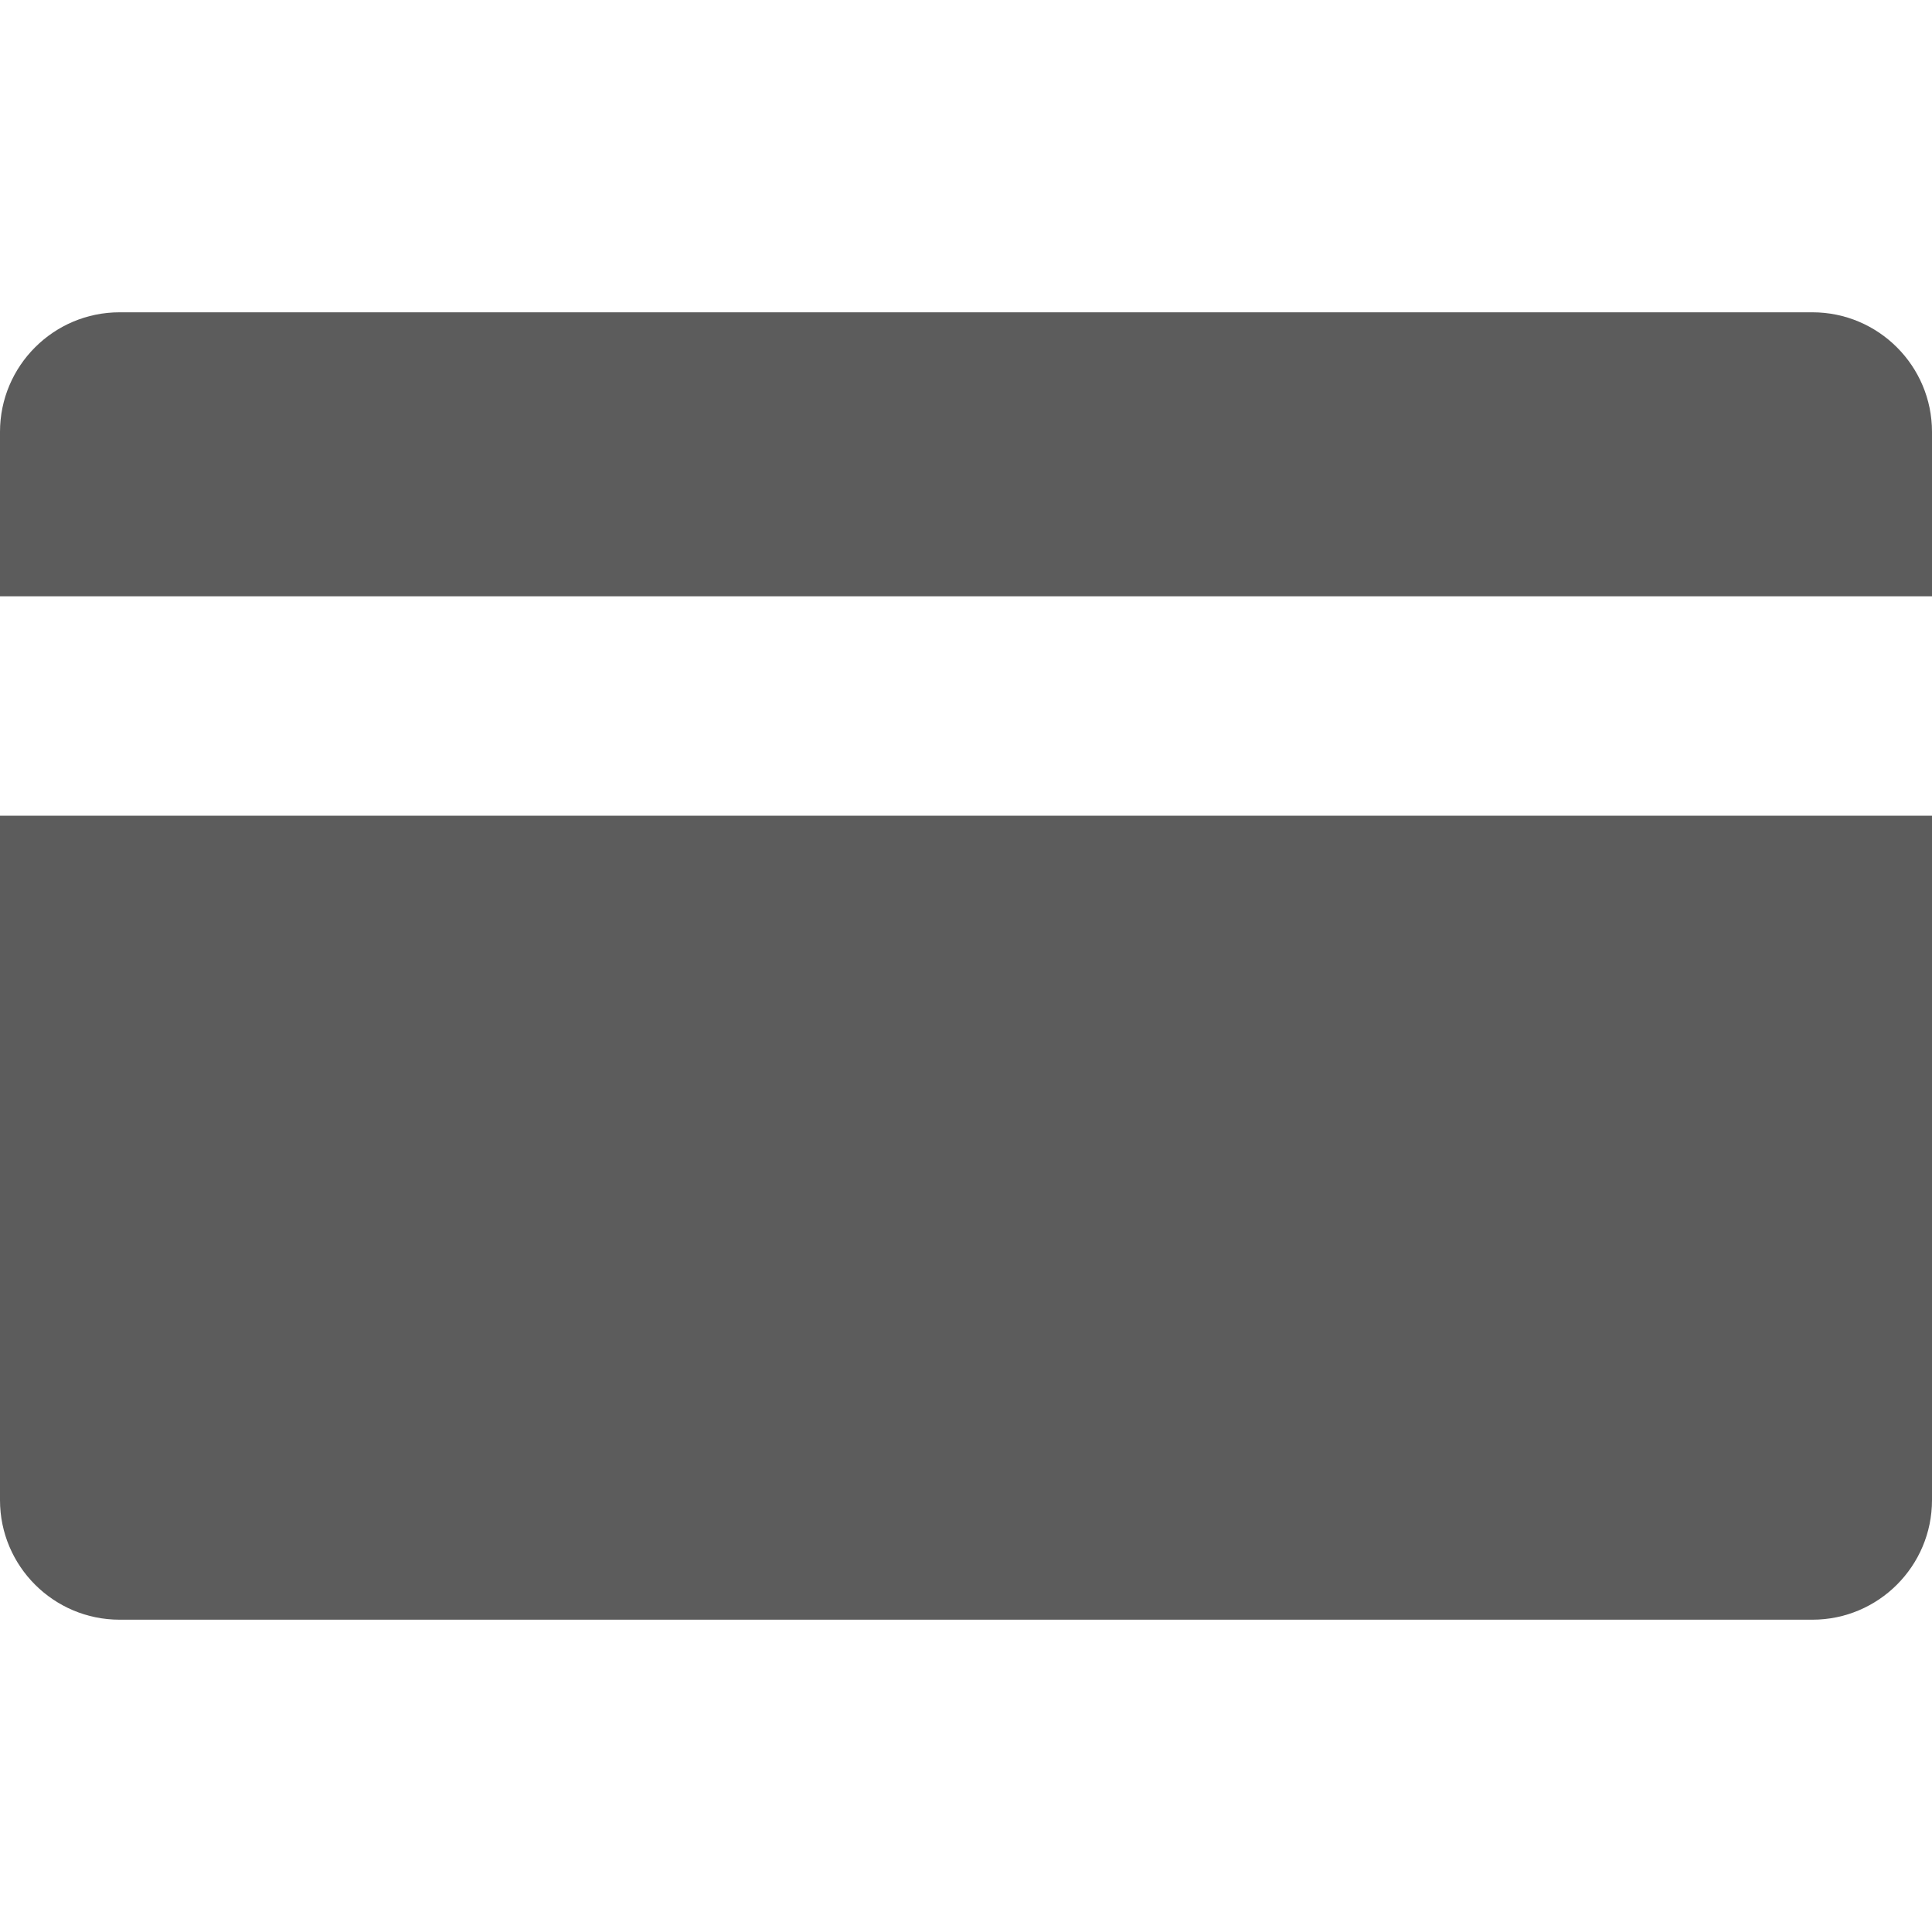
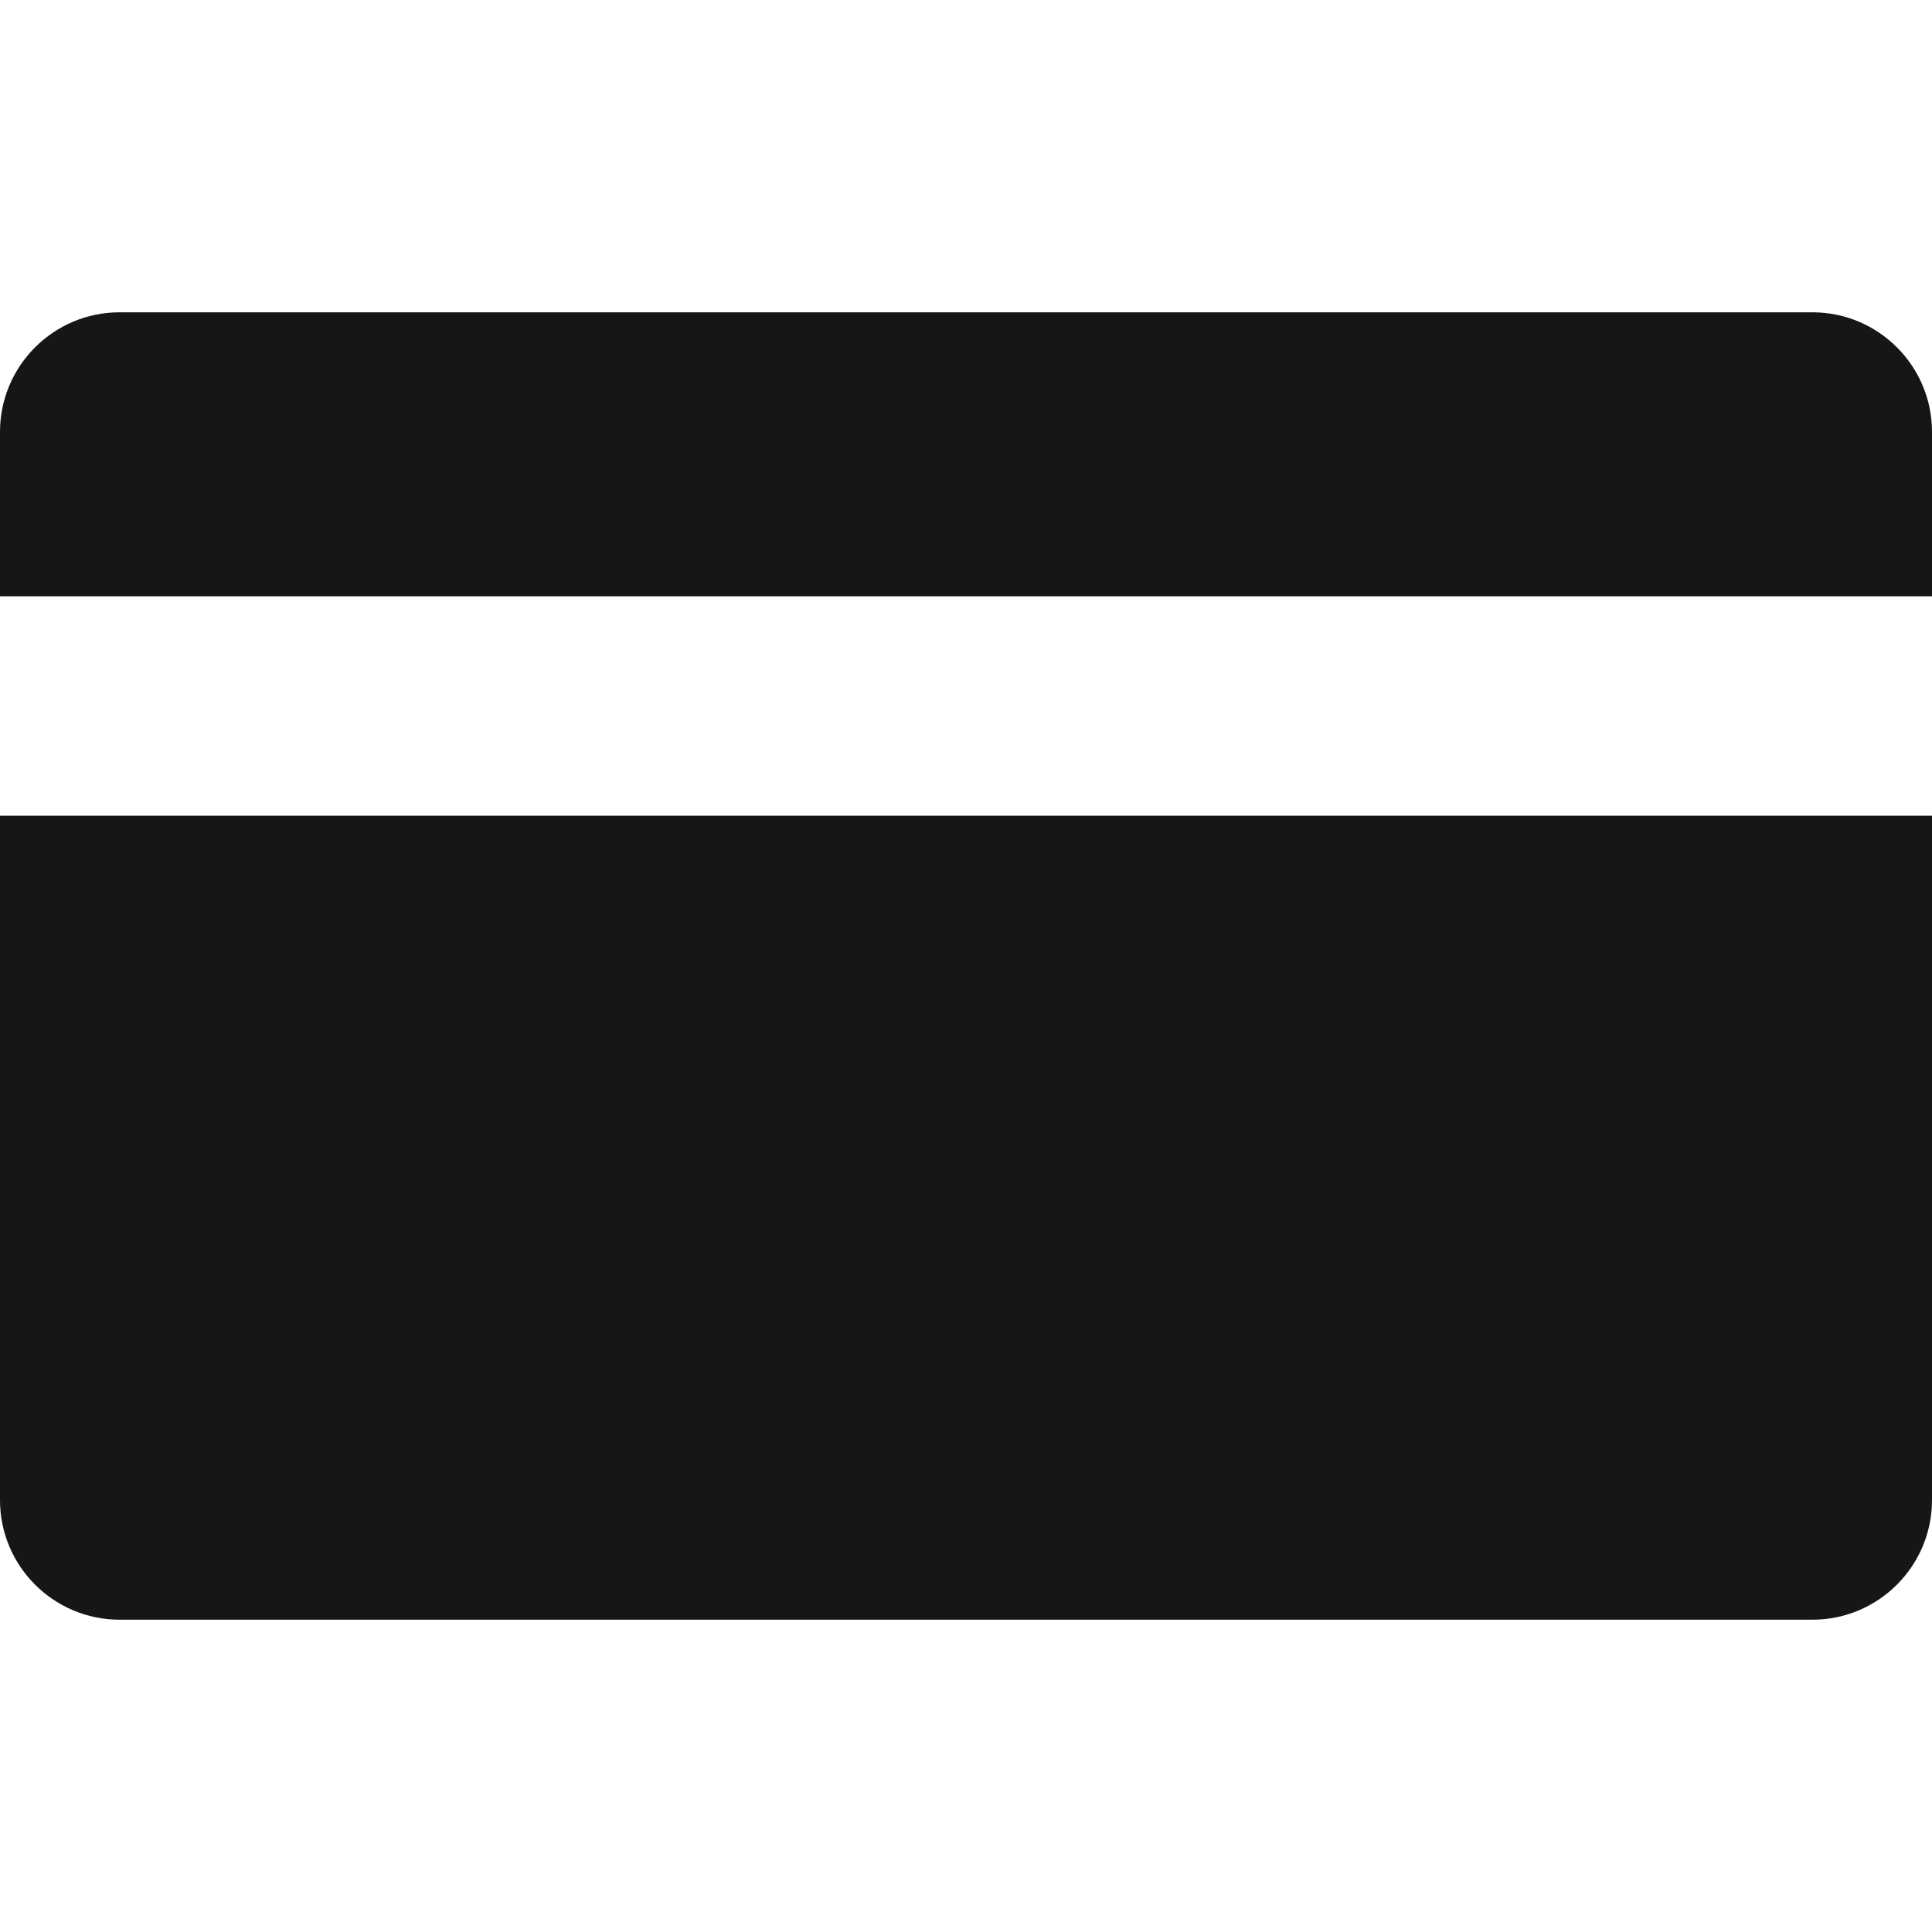
<svg xmlns="http://www.w3.org/2000/svg" version="1.1" id="Capa_1" x="0px" y="0px" width="512px" height="512px" viewBox="0 0 969.4 969.4" style="enable-background:new 0 0 969.4 969.4;" xml:space="preserve">
  <g>
    <g>
-       <path d="M969.4,216.7c0-33.1-26.9-60-60-60H60c-33.1,0-60,26.9-60,60v82.5h969.4V216.7z" data-original="#000000" class="active-path" data-old_color="#5c5c5c" fill="#5c5c5c" />
-       <path d="M969.4,409.3H0v343.4c0,33.1,26.9,60,60,60h849.4c33.1,0,60-26.9,60-60V409.3z" data-original="#000000" class="active-path" data-old_color="#5c5c5c" fill="#5c5c5c" />
+       <path d="M969.4,216.7c0-33.1-26.9-60-60-60H60c-33.1,0-60,26.9-60,60v82.5h969.4V216.7z" data-original="#000000" class="active-path" data-old_color="#681414" fill="#161616" />
+       <path d="M969.4,409.3H0v343.4c0,33.1,26.9,60,60,60h849.4c33.1,0,60-26.9,60-60V409.3z" data-original="#000000" class="active-path" data-old_color="#681414" fill="#161616" />
    </g>
  </g>
</svg>
